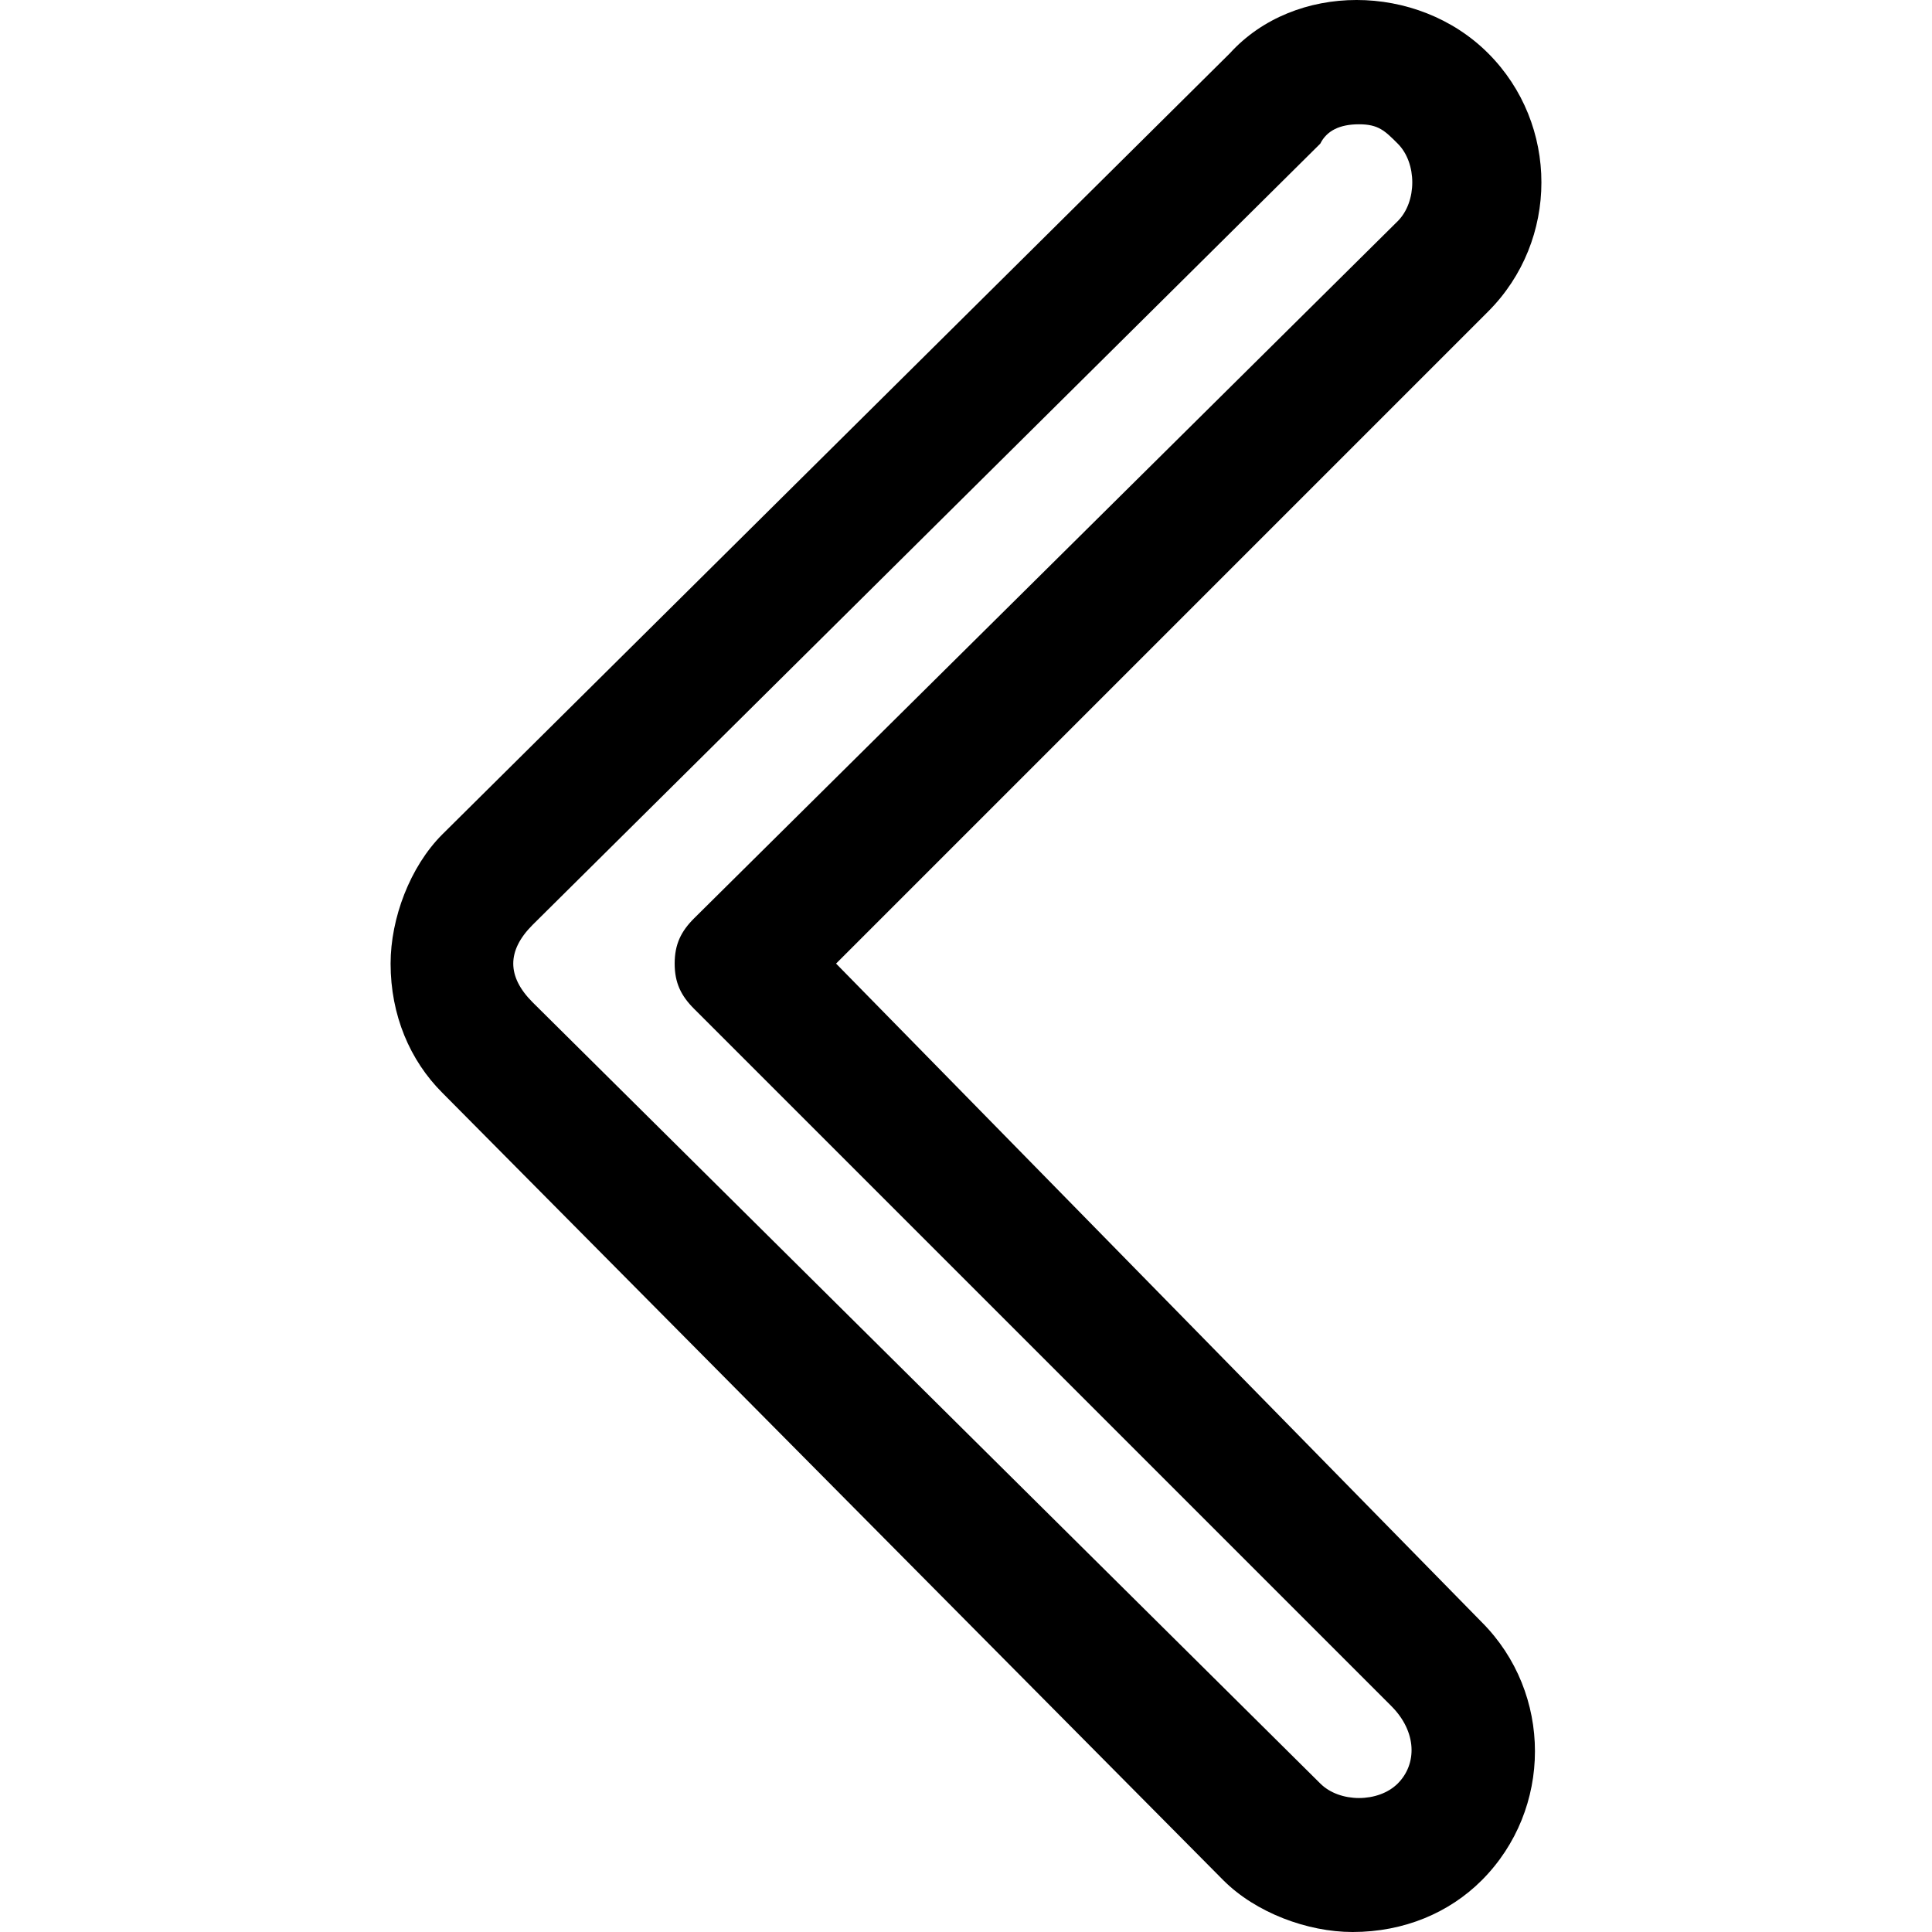
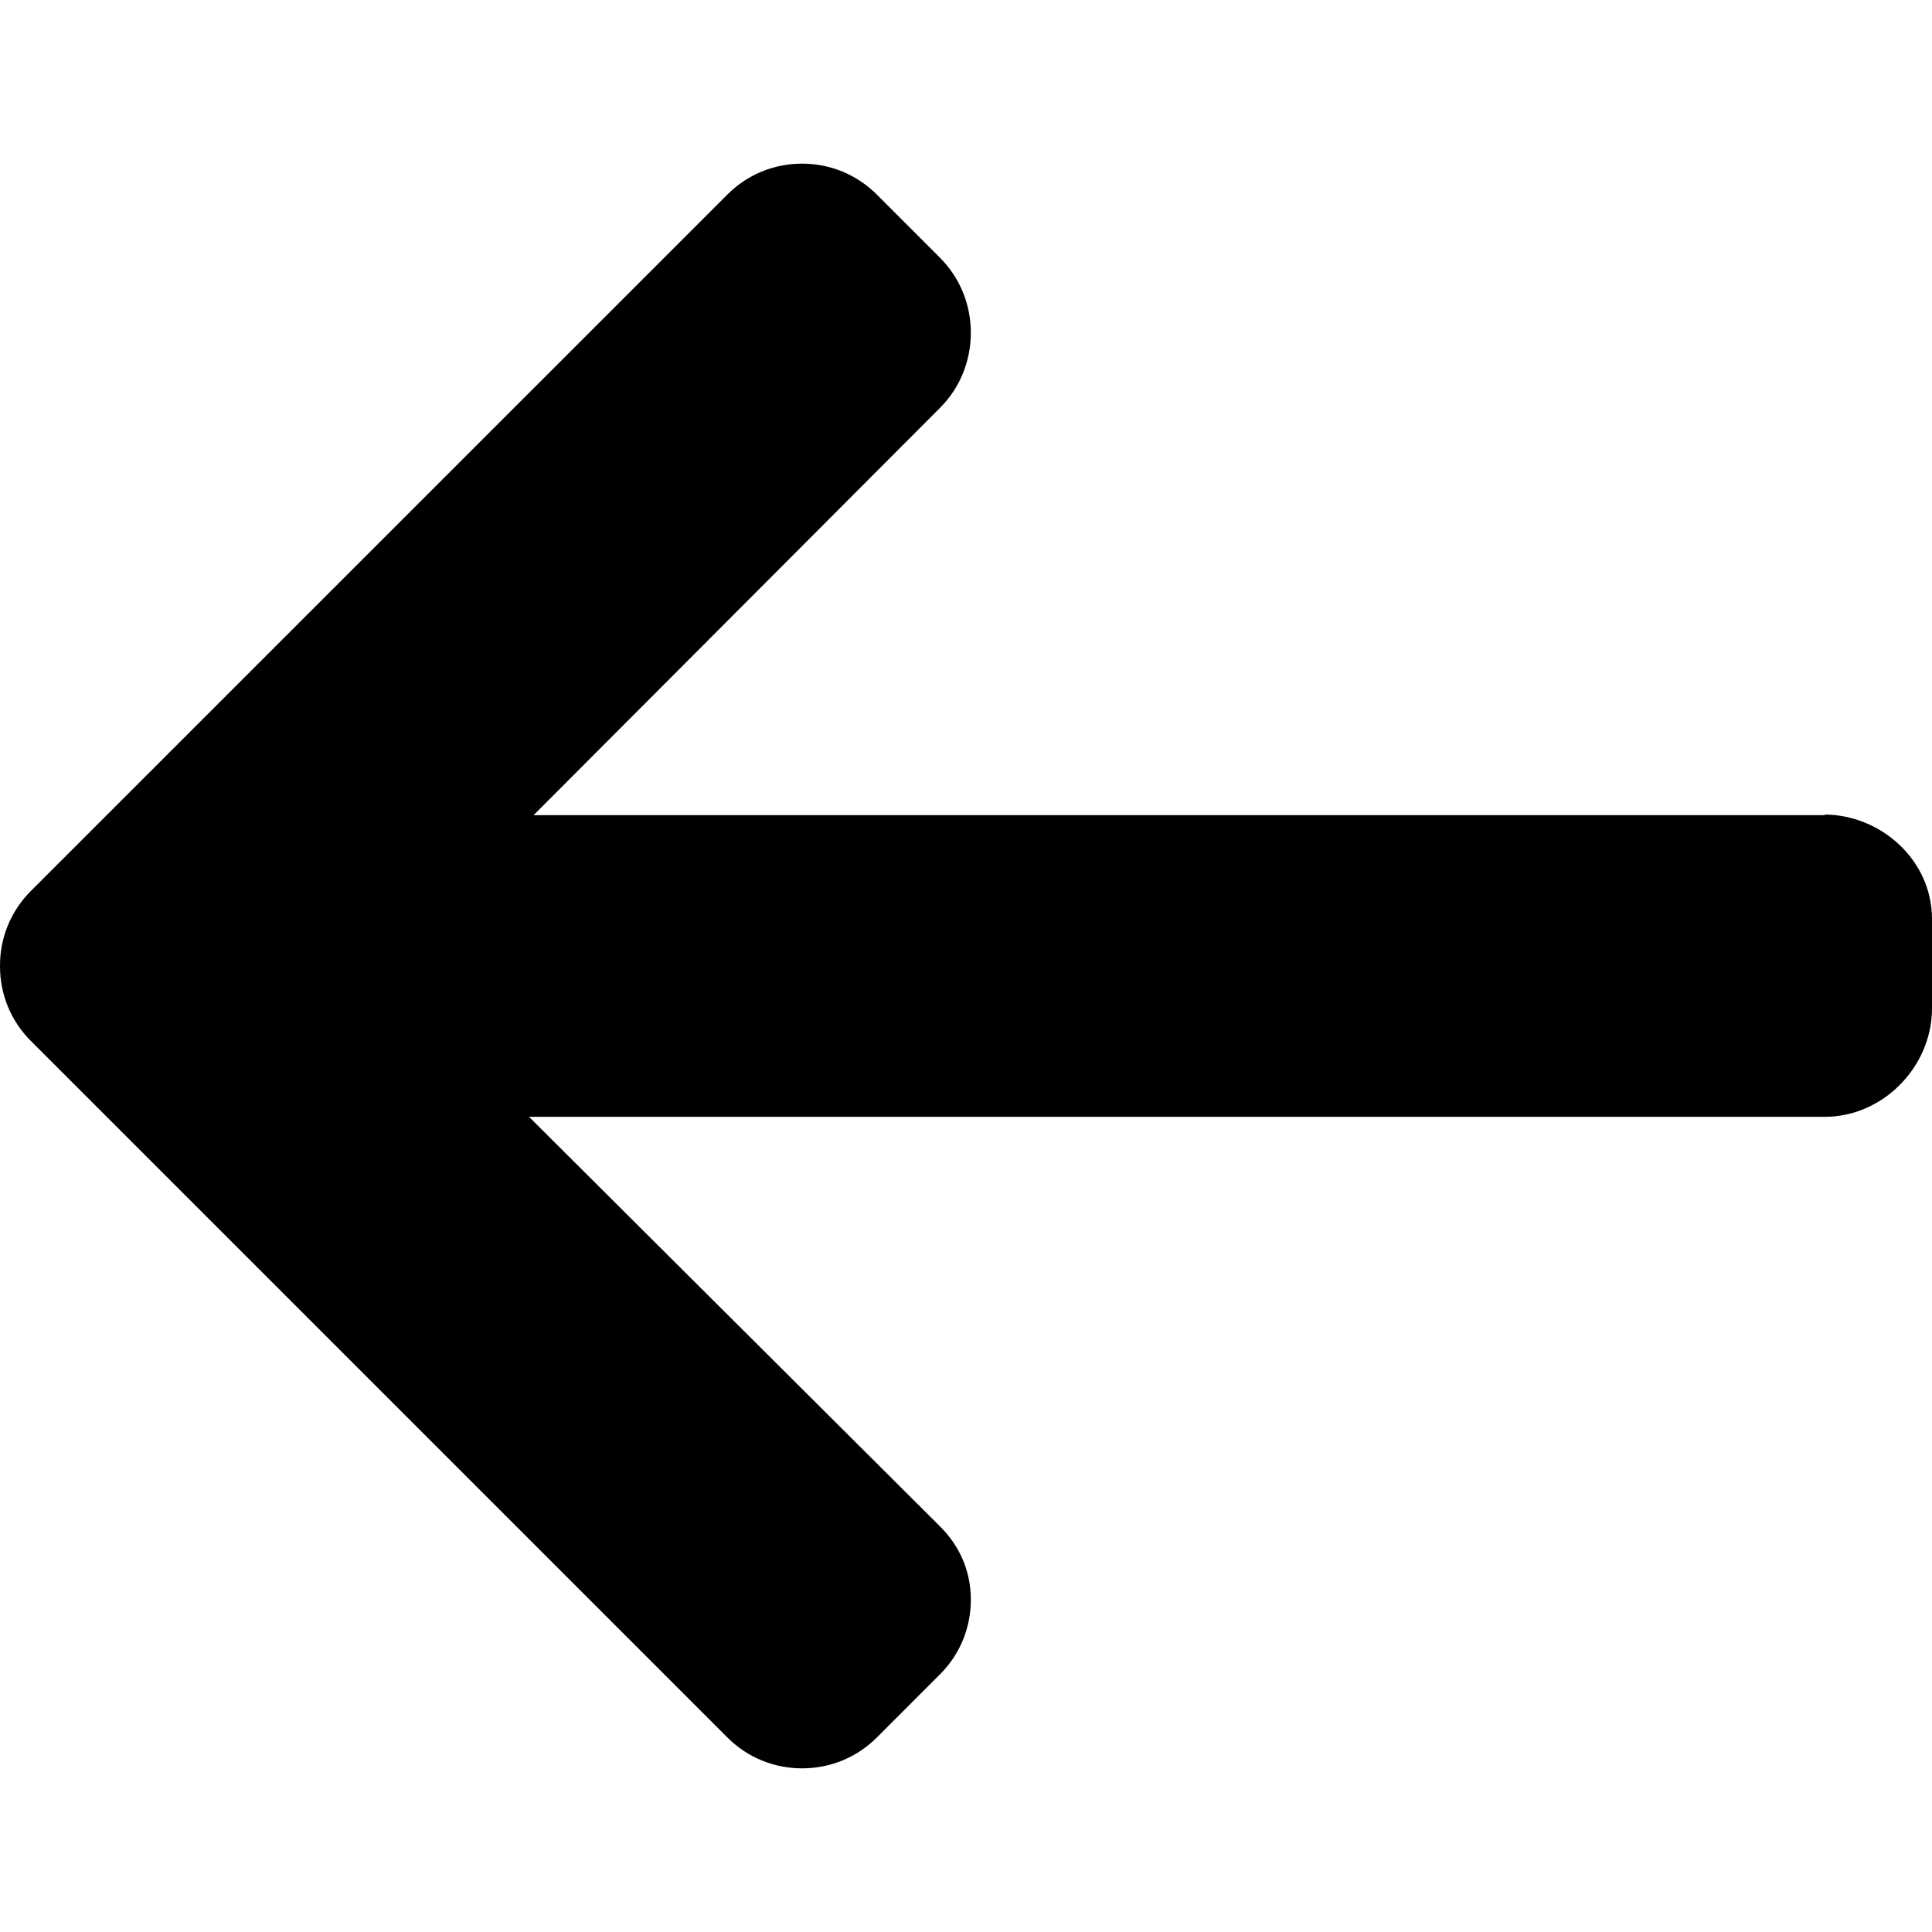
- <svg xmlns="http://www.w3.org/2000/svg" version="1.1" id="Layer_1" x="0px" y="0px" viewBox="0 0 512 512" style="enable-background:new 0 0 512 512;" xml:space="preserve">
+ <svg xmlns="http://www.w3.org/2000/svg" version="1.1" id="Layer_1" x="0px" y="0px" viewBox="0 0 492 492" style="enable-background:new 0 0 492 492;" xml:space="preserve">
  <g>
    <g>
-       <path d="M221.568,255.359L394.373,82.553c18.821-18.82,18.821-49.617,0-68.438s-51.328-18.821-68.438,0L117.2,221.14    c-8.554,8.554-13.688,22.243-13.688,34.219c0,13.688,5.133,25.665,13.688,34.219l207.024,208.735    c8.555,8.555,22.242,13.688,34.219,13.688c13.688,0,25.665-5.132,34.219-13.688c18.821-18.82,18.821-49.617,0-68.438    L221.568,255.359z M370.419,472.648c-5.132,5.132-15.398,5.132-20.531,0L141.153,265.625c-3.422-3.422-5.133-6.844-5.133-10.266    c0-3.422,1.711-6.844,5.133-10.266L349.888,38.069c1.711-3.422,5.132-5.132,10.266-5.132s6.844,1.711,10.266,5.132    c5.132,5.132,5.132,15.398,0,20.531L183.927,243.382c-3.422,3.422-5.133,6.844-5.133,11.976c0,5.132,1.711,8.555,5.133,11.977    l184.782,184.782C375.553,458.961,375.553,467.516,370.419,472.648z" />
+       <path d="M464.344,207.418l0.768,0.168H135.888l103.496-103.724c5.068-5.064,7.848-11.924,7.848-19.124    c0-7.2-2.78-14.012-7.848-19.088L223.28,49.538c-5.064-5.064-11.812-7.864-19.008-7.864c-7.2,0-13.952,2.78-19.016,7.844    L7.844,226.914C2.76,231.998-0.02,238.77,0,245.974c-0.02,7.244,2.76,14.02,7.844,19.096l177.412,177.412    c5.064,5.06,11.812,7.844,19.016,7.844c7.196,0,13.944-2.788,19.008-7.844l16.104-16.112c5.068-5.056,7.848-11.808,7.848-19.008    c0-7.196-2.78-13.592-7.848-18.652L134.72,284.406h329.992c14.828,0,27.288-12.78,27.288-27.6v-22.788    C492,219.198,479.172,207.418,464.344,207.418z" />
    </g>
  </g>
  <g>
</g>
  <g>
</g>
  <g>
</g>
  <g>
</g>
  <g>
</g>
  <g>
</g>
  <g>
</g>
  <g>
</g>
  <g>
</g>
  <g>
</g>
  <g>
</g>
  <g>
</g>
  <g>
</g>
  <g>
</g>
  <g>
</g>
</svg>
